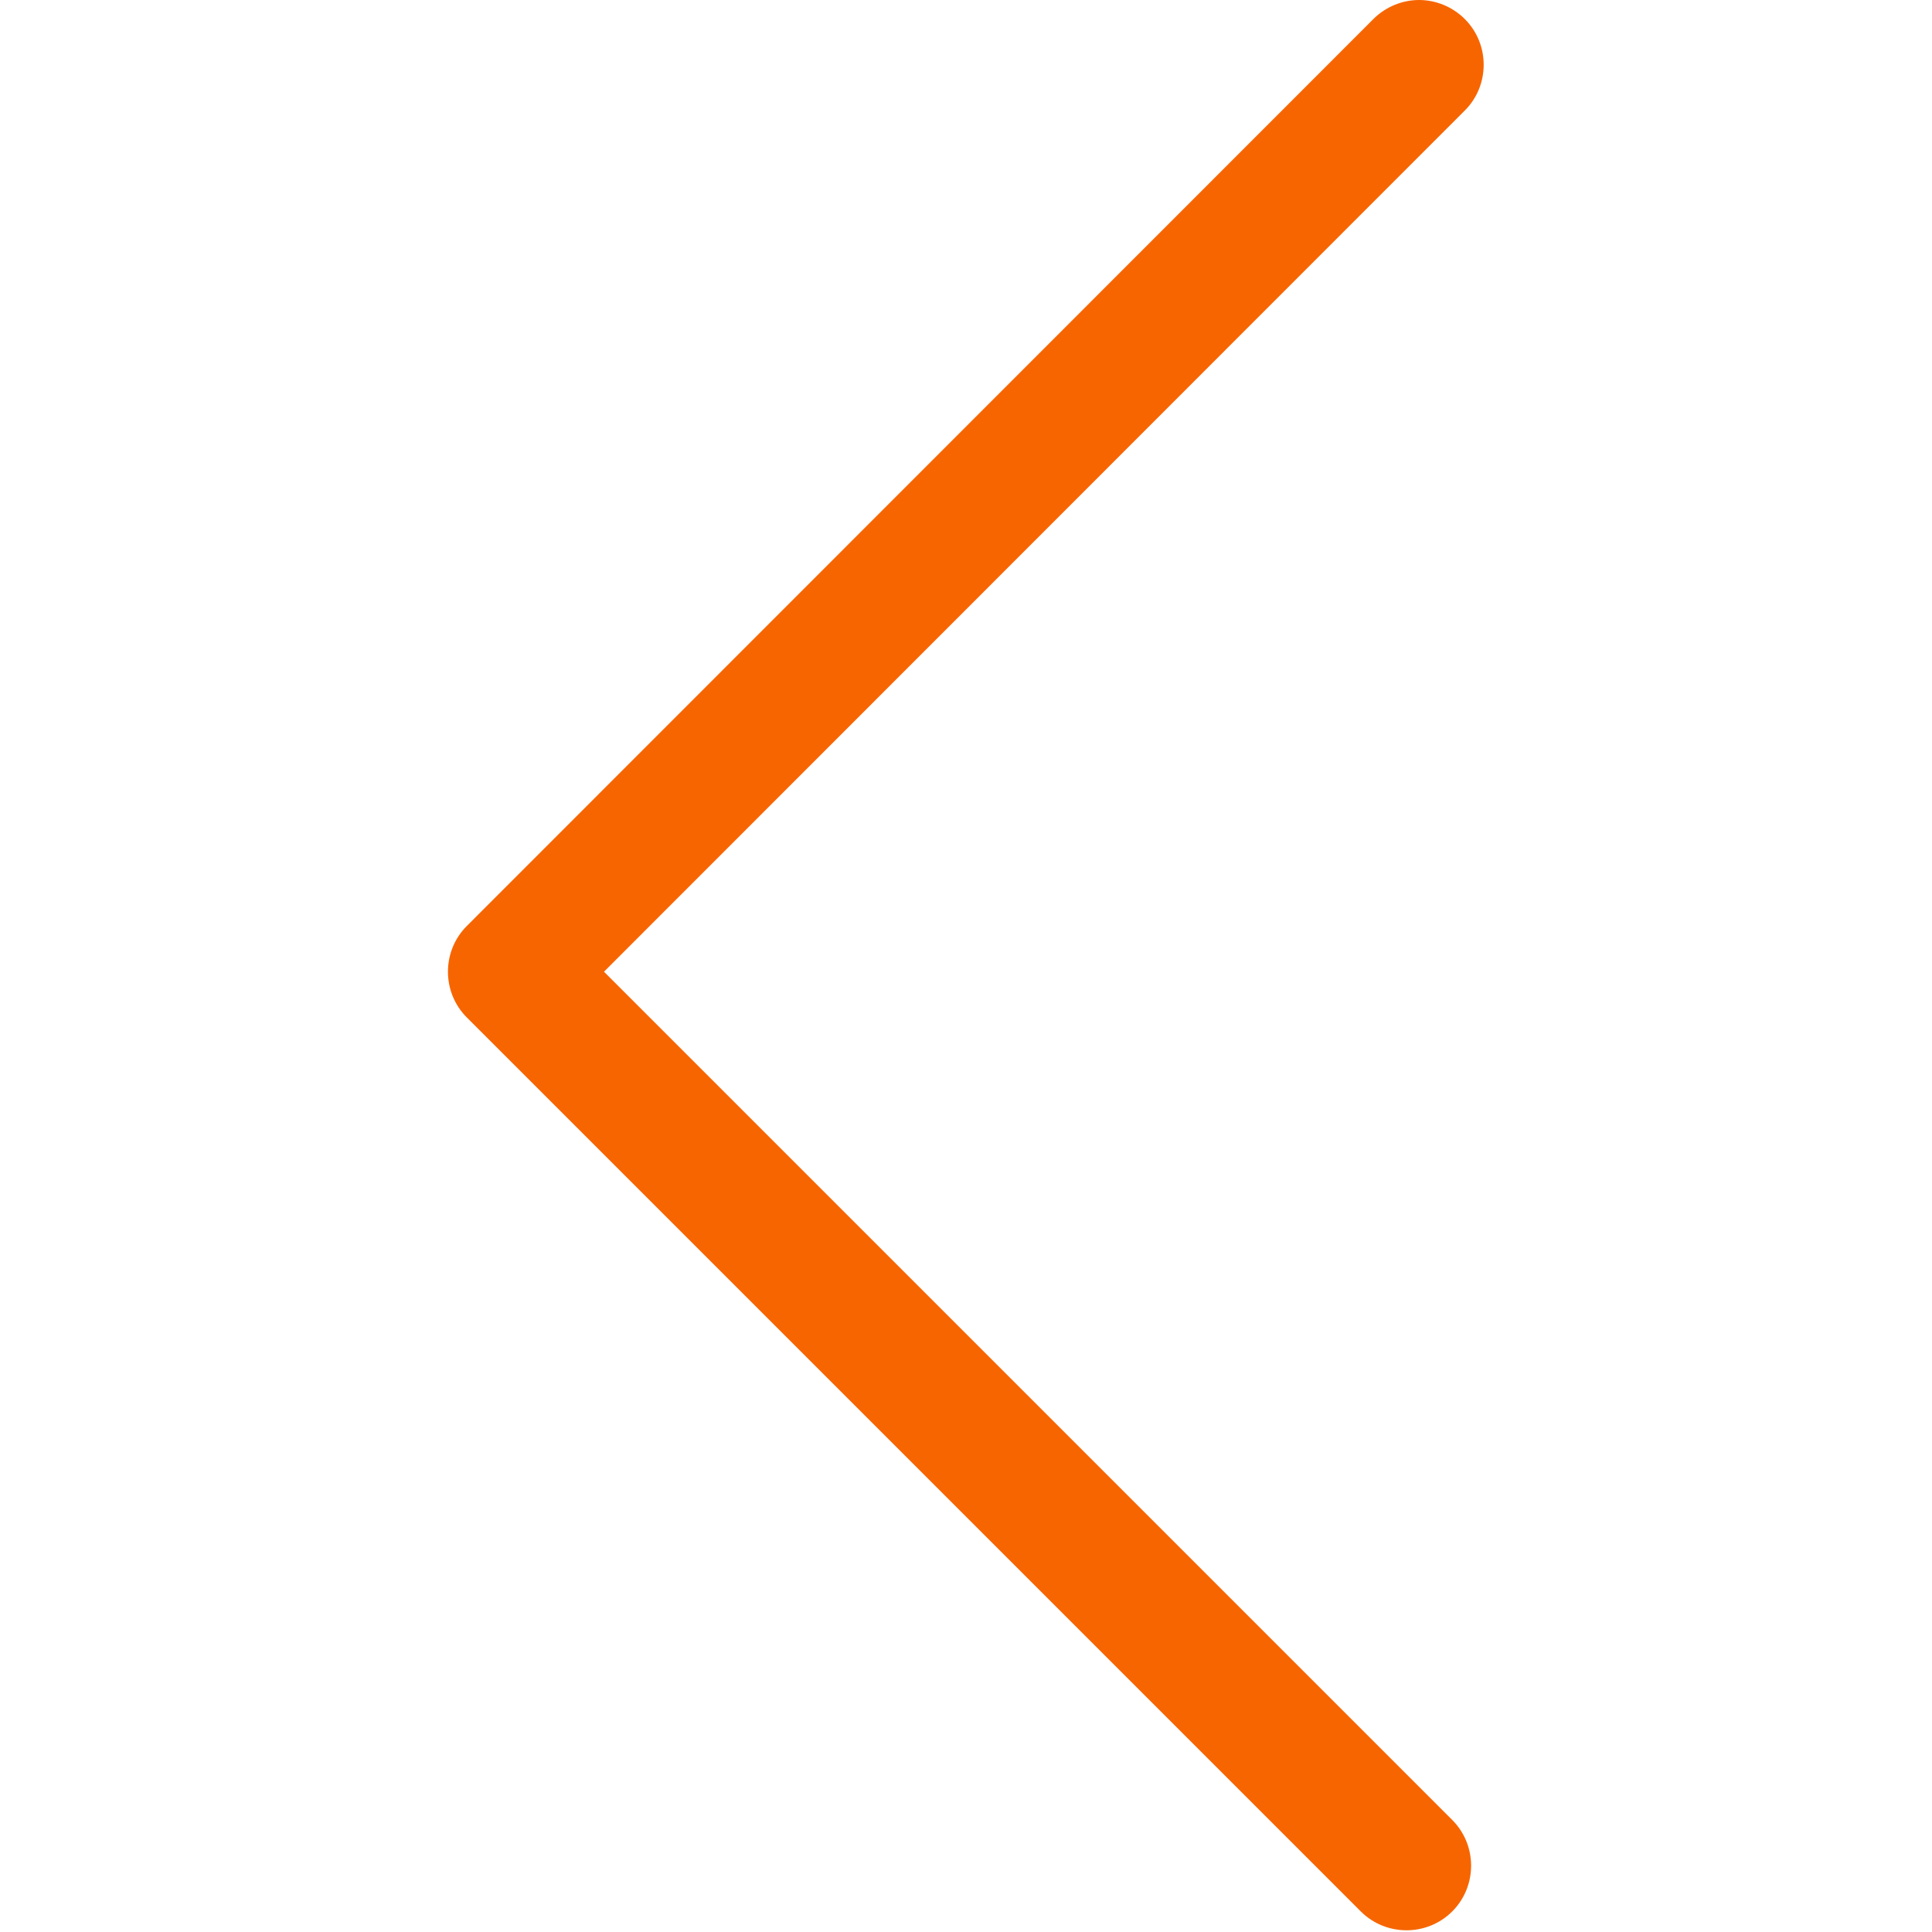
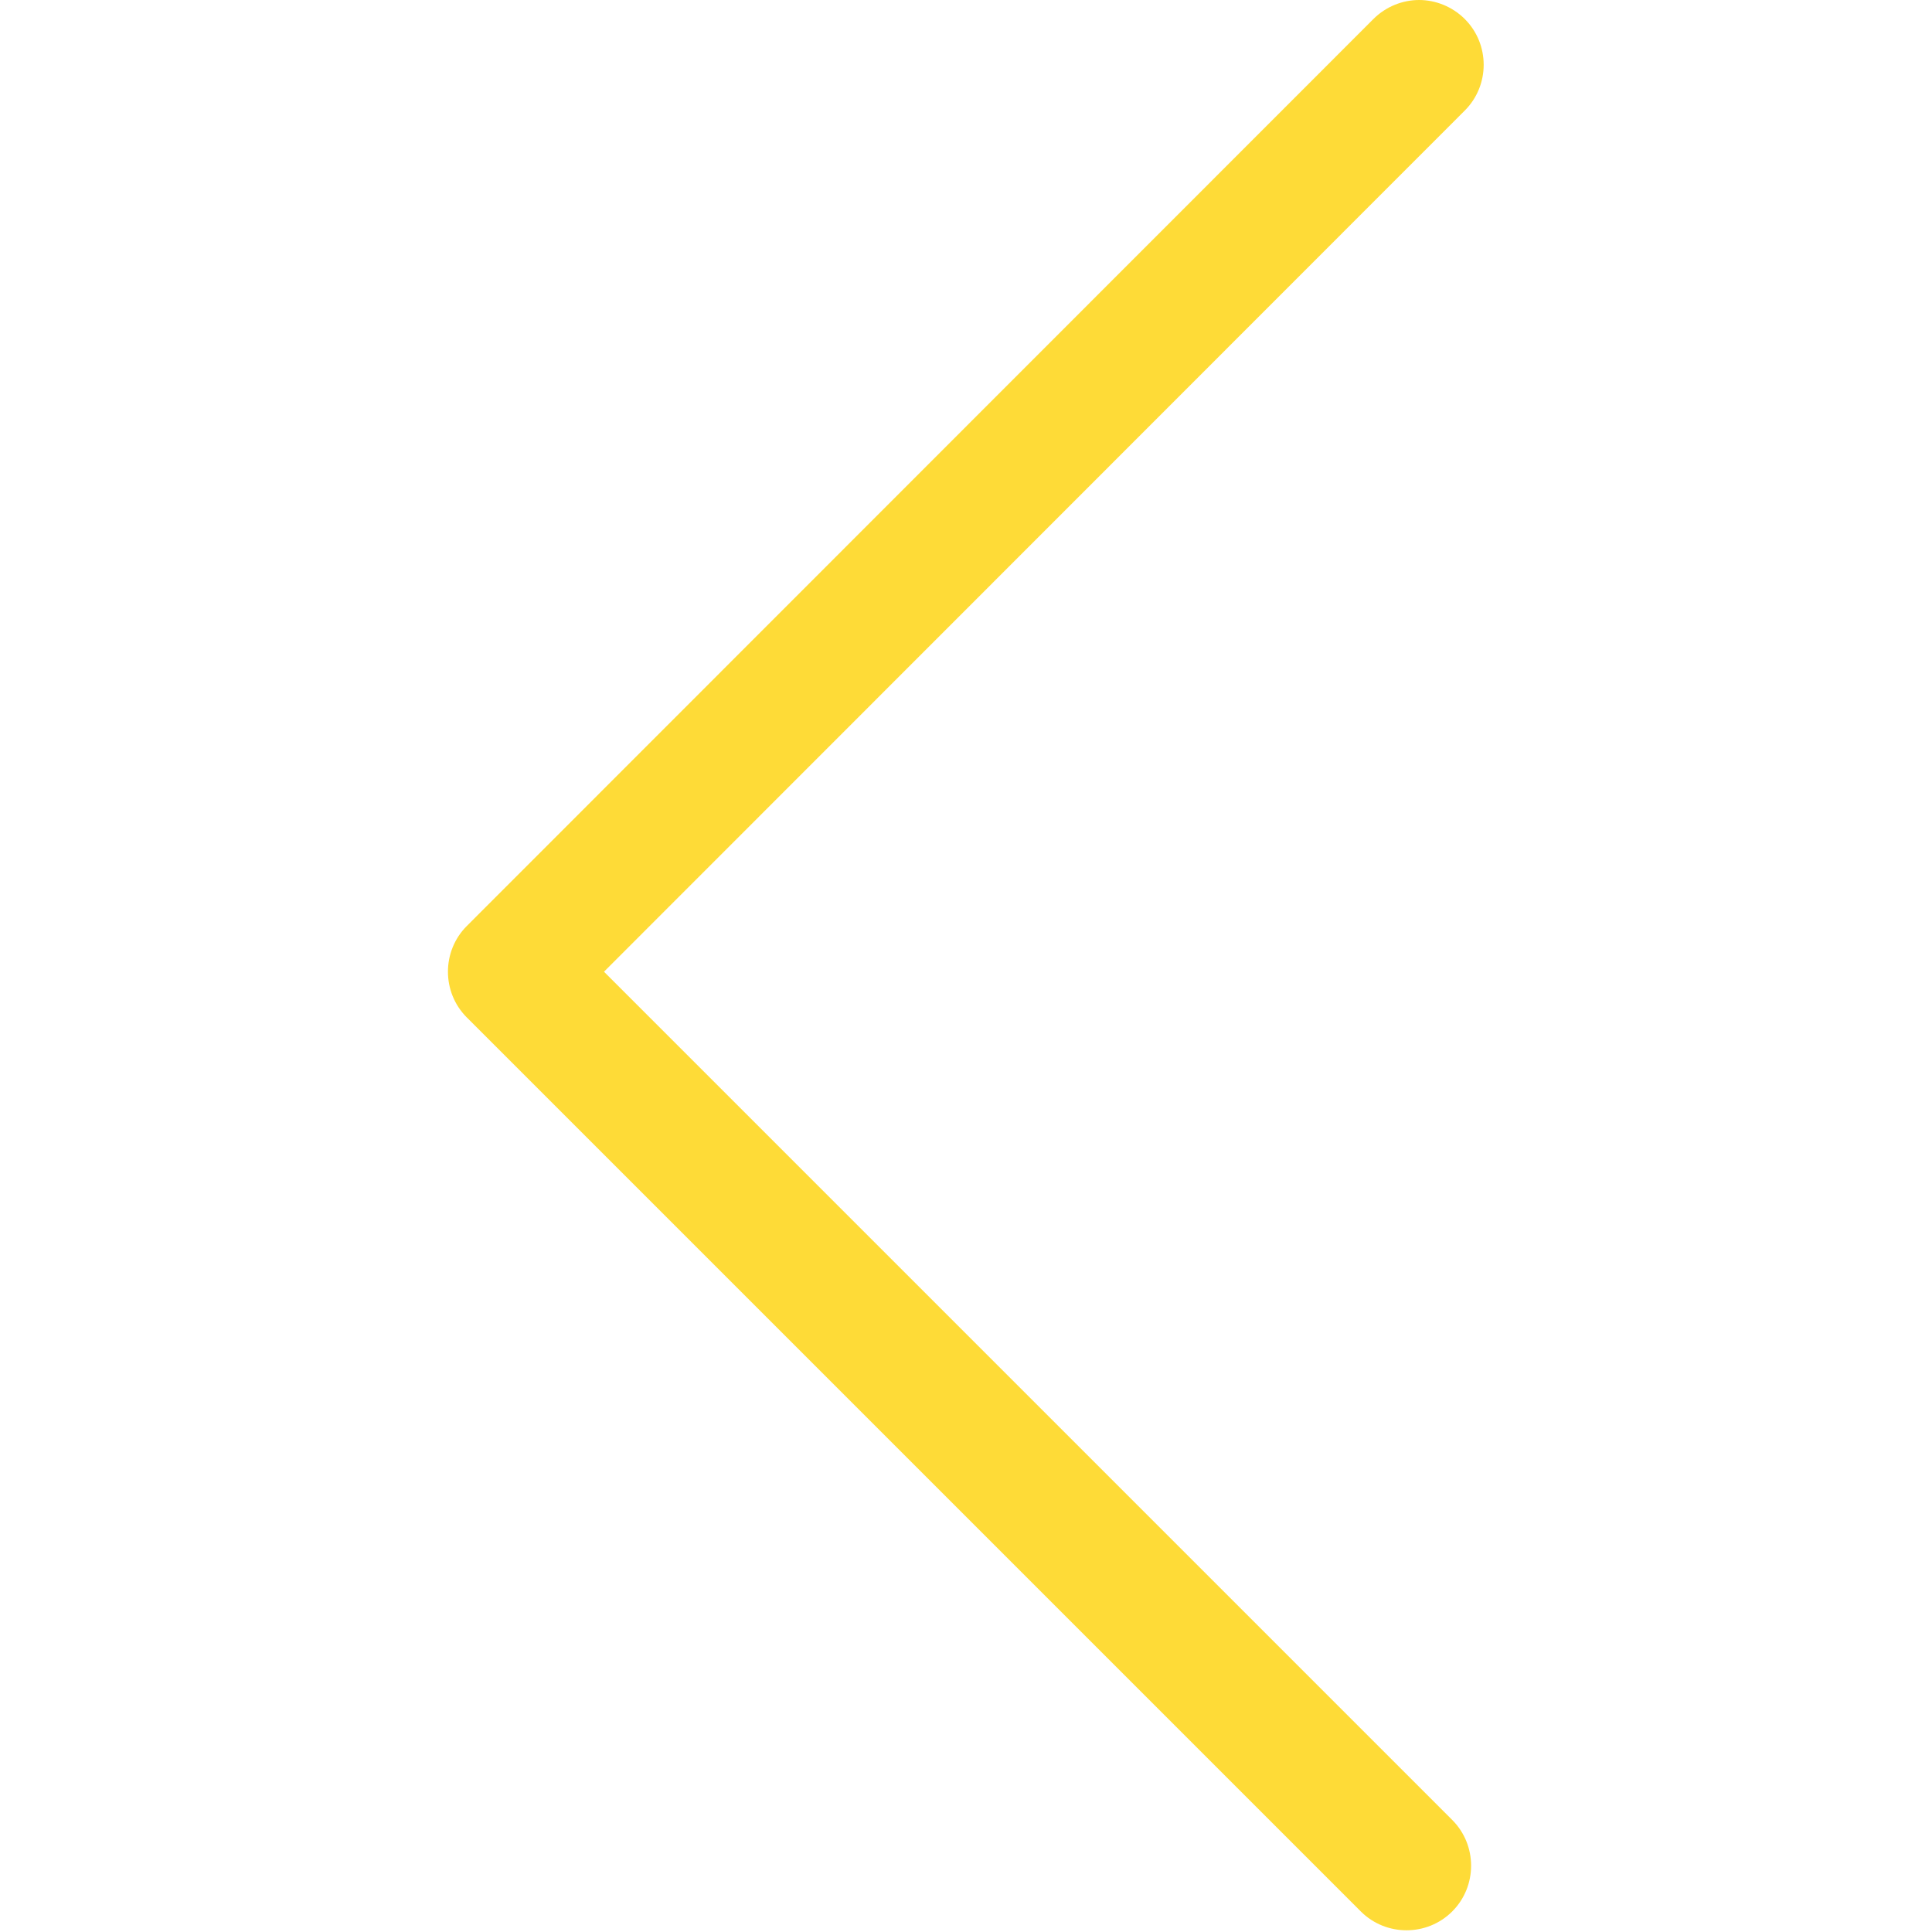
- <svg xmlns="http://www.w3.org/2000/svg" width="64px" height="64px" viewBox="0 0 1024 1024" fill="#f76500">
+ <svg xmlns="http://www.w3.org/2000/svg" width="64px" height="64px" viewBox="0 0 1024 1024" fill="#fedb37">
  <path d="M752.145 0c8.685 0 17.572 3.434 24.237 10.099 13.33 13.33 13.33 35.143 0 48.473L320.126 515.03l449.591 449.591c13.33 13.33 13.33 35.144 0 48.474-13.33 13.33-35.142 13.33-48.472 0L247.418 539.268c-13.33-13.33-13.33-35.144 0-48.474L727.91 10.1C734.575 3.435 743.46.002 752.146.002z" />
</svg>
